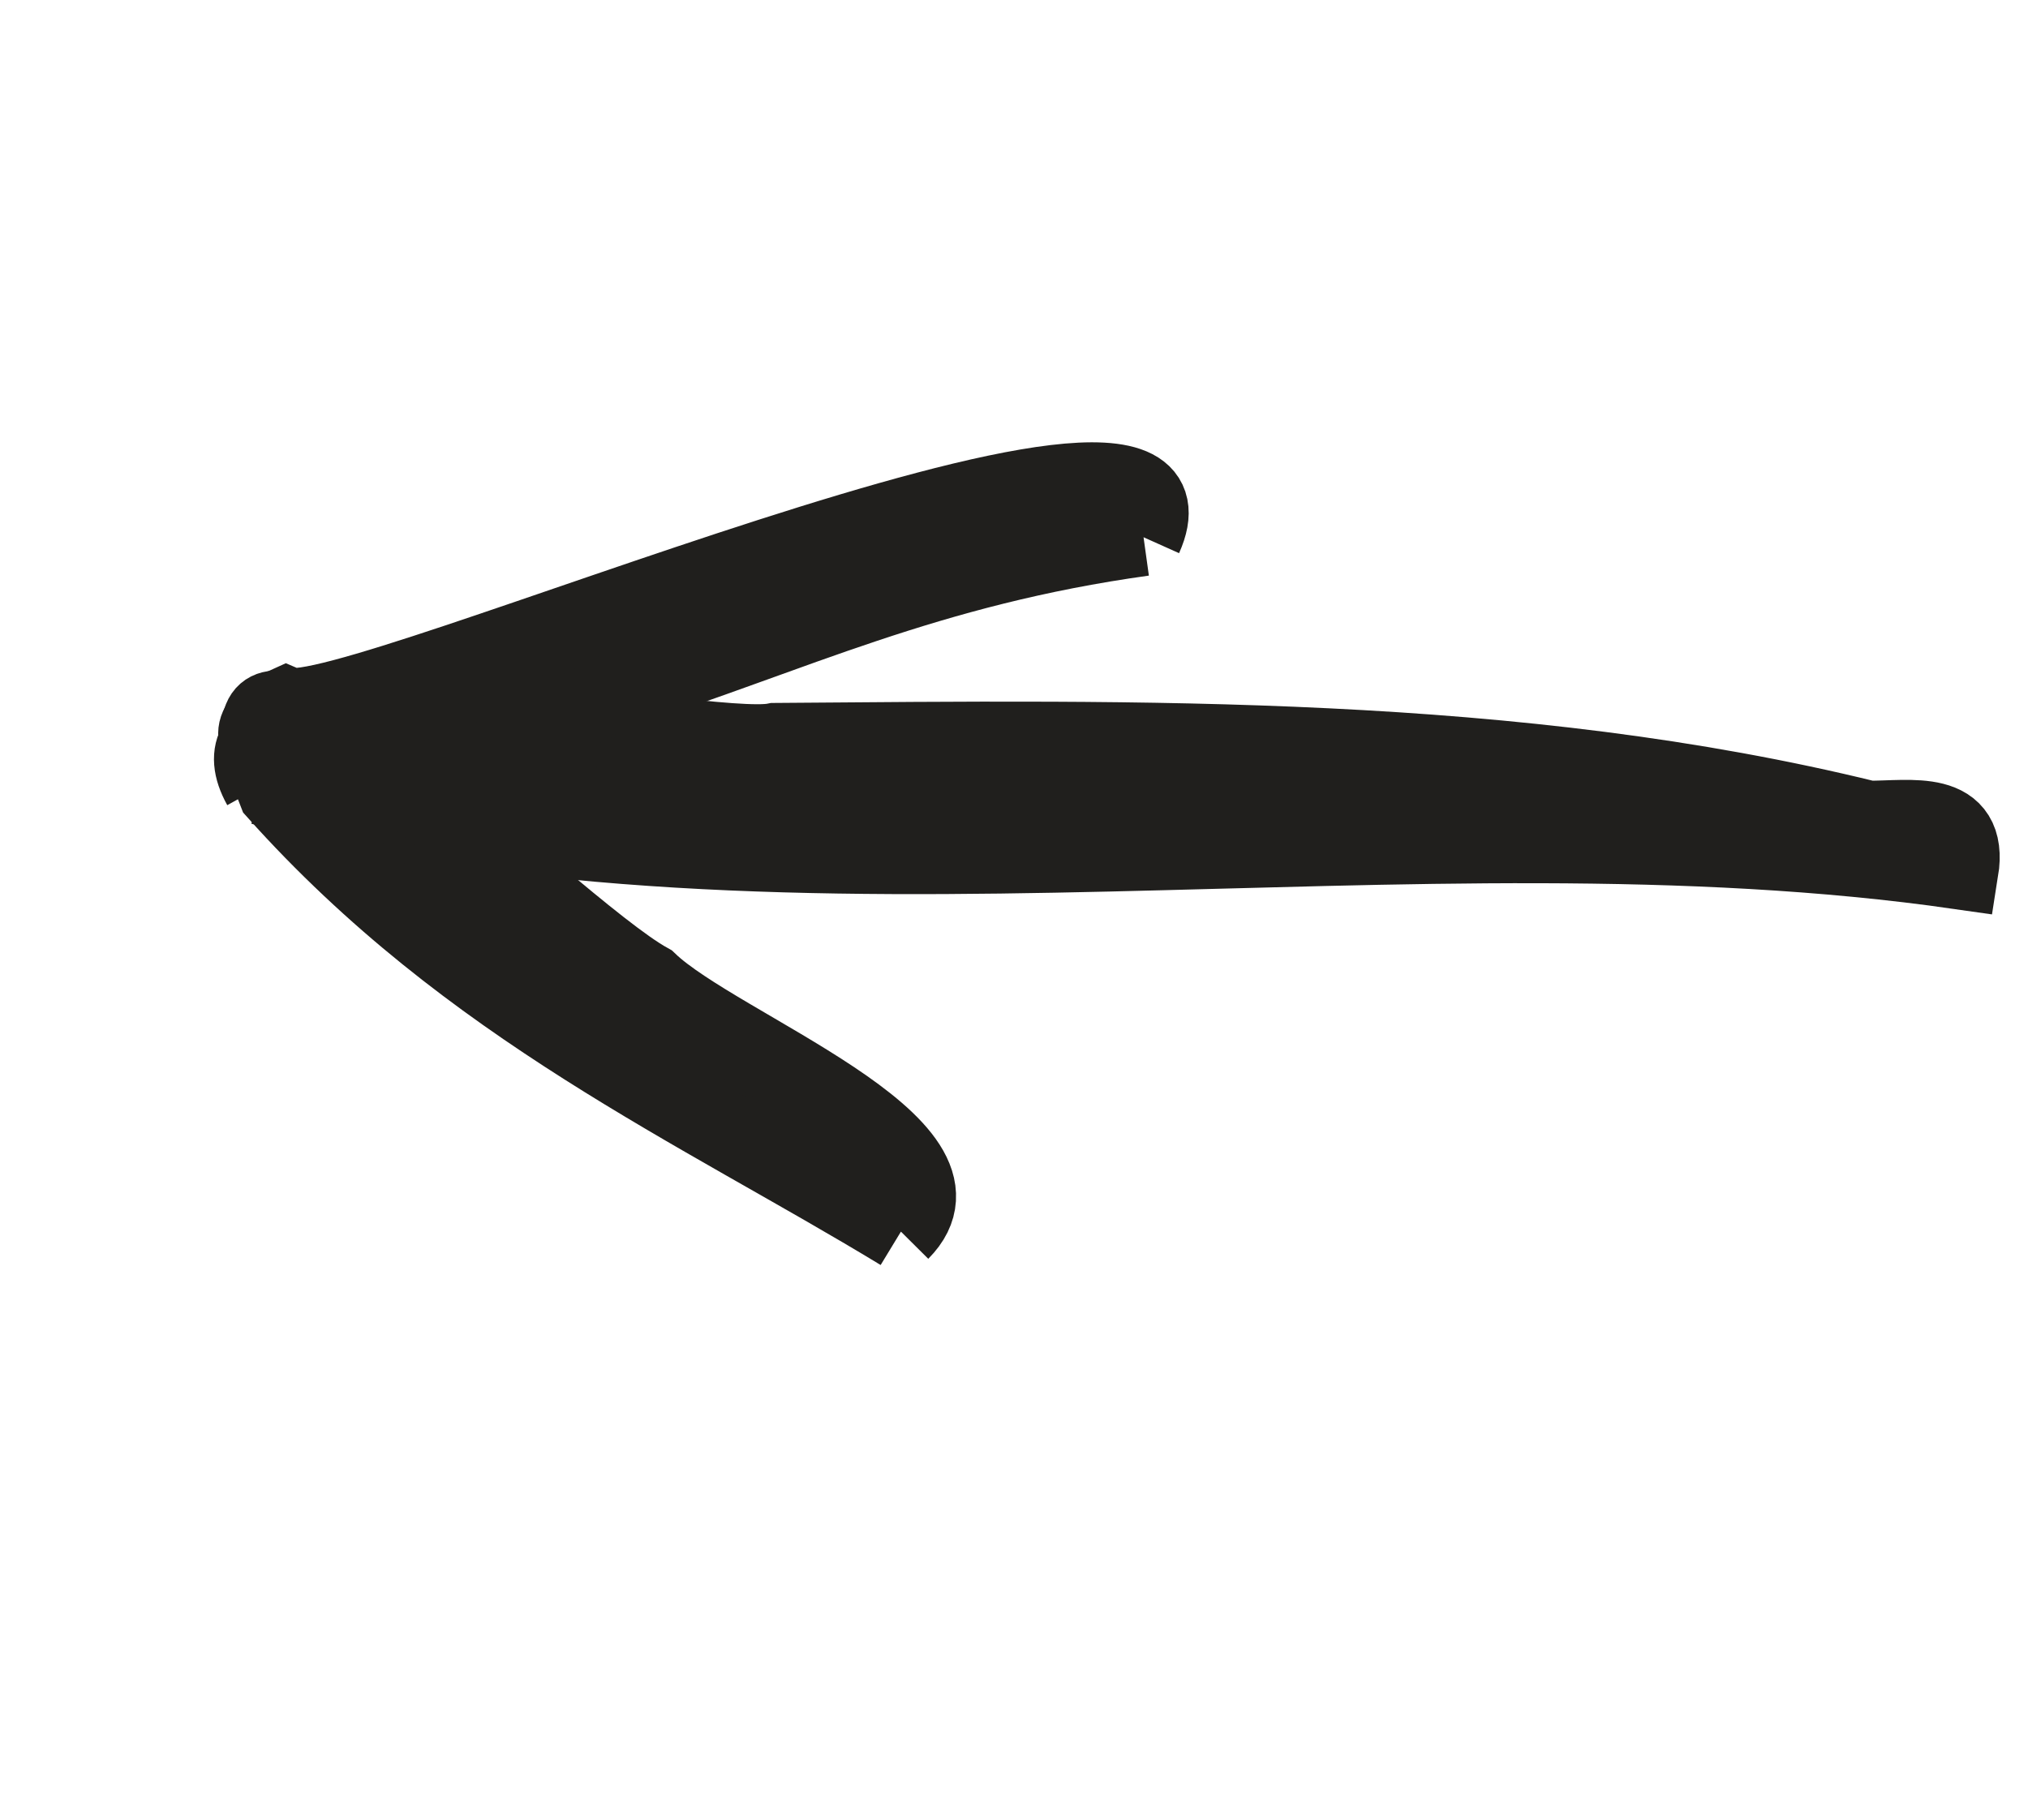
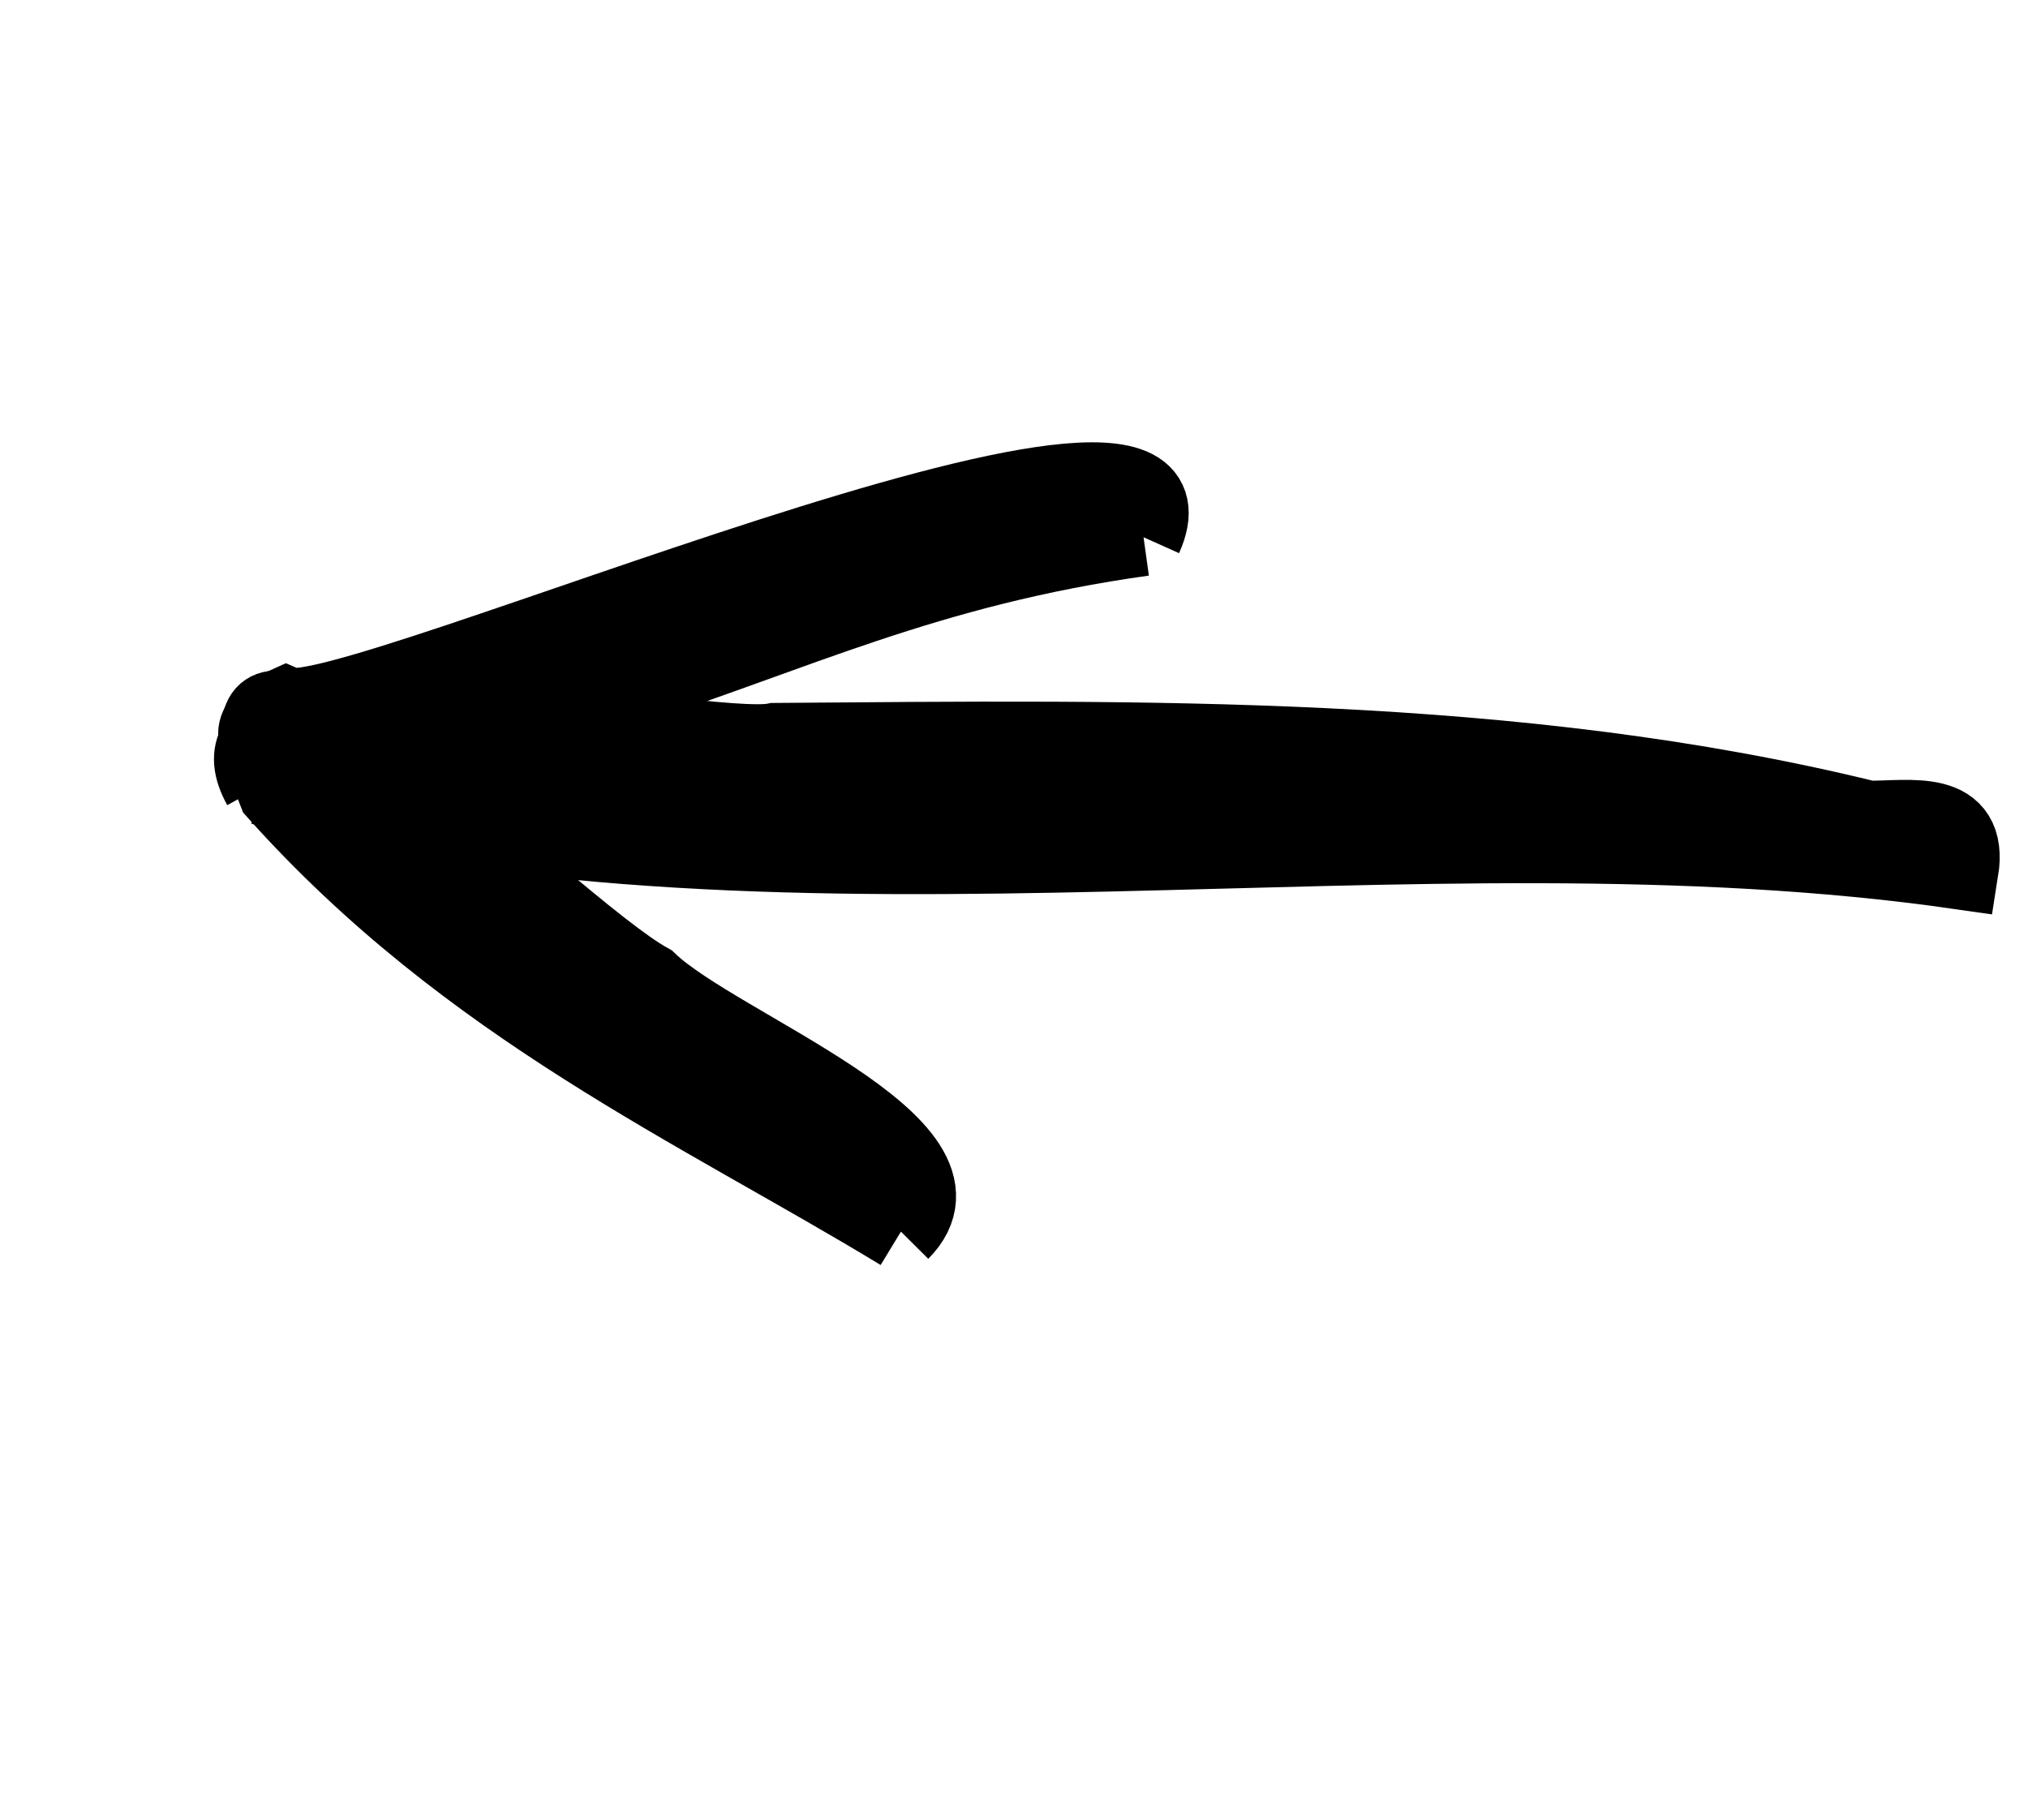
- <svg xmlns="http://www.w3.org/2000/svg" width="78" height="70" viewBox="0 0 78 70" fill="none">
-   <path d="M10.055 30.239C30.827 35.759 54.356 30.46 75.368 33.481C75.755 31.068 73.502 31.541 71.852 31.533C58.286 28.197 43.922 28.433 29.81 28.541C27.102 29.1 6.951 24.649 10.053 30.247" fill="#201F1D" />
-   <path d="M10.055 30.239C30.827 35.759 54.356 30.46 75.368 33.481C75.755 31.068 73.502 31.541 71.852 31.533C58.286 28.197 43.922 28.433 29.81 28.541C27.102 29.1 6.951 24.649 10.053 30.247" stroke="#201F1D" stroke-width="3" />
-   <path d="M34.65 47.381C26.855 42.646 18.059 38.745 10.645 30.455C6.877 20.982 21.052 35.623 24.943 37.776C27.607 40.327 37.905 44.081 34.639 47.367" fill="#201F1D" />
-   <path d="M34.65 47.381C26.855 42.646 18.059 38.745 10.645 30.455C6.877 20.982 21.052 35.623 24.943 37.776C27.607 40.327 37.905 44.081 34.639 47.367" stroke="#201F1D" stroke-width="3" />
-   <path d="M43.981 20.657C35.627 21.818 30.514 24.384 23.728 26.556C21.468 27.61 18.398 30.08 15.092 30.11C11.424 30.139 8.089 28.434 10.997 27.151C13.267 28.144 47.389 13.061 43.98 20.666" fill="#201F1D" />
-   <path d="M43.981 20.657C35.627 21.818 30.514 24.384 23.728 26.556C21.468 27.61 18.398 30.08 15.092 30.11C11.424 30.139 8.089 28.434 10.997 27.151C13.267 28.144 47.389 13.061 43.98 20.666" stroke="#201F1D" stroke-width="3" />
+ <svg xmlns="http://www.w3.org/2000/svg" width="78" height="70" viewBox="0 0 78 70" fill="currentColor">
+   <path d="M10.055 30.239C30.827 35.759 54.356 30.46 75.368 33.481C75.755 31.068 73.502 31.541 71.852 31.533C58.286 28.197 43.922 28.433 29.81 28.541C27.102 29.1 6.951 24.649 10.053 30.247" fill="currentColor" />
+   <path d="M10.055 30.239C30.827 35.759 54.356 30.46 75.368 33.481C75.755 31.068 73.502 31.541 71.852 31.533C58.286 28.197 43.922 28.433 29.81 28.541C27.102 29.1 6.951 24.649 10.053 30.247" stroke="currentColor" stroke-width="3" />
+   <path d="M34.65 47.381C26.855 42.646 18.059 38.745 10.645 30.455C6.877 20.982 21.052 35.623 24.943 37.776C27.607 40.327 37.905 44.081 34.639 47.367" fill="currentColor" />
+   <path d="M34.65 47.381C26.855 42.646 18.059 38.745 10.645 30.455C6.877 20.982 21.052 35.623 24.943 37.776C27.607 40.327 37.905 44.081 34.639 47.367" stroke="currentColor" stroke-width="3" />
+   <path d="M43.981 20.657C35.627 21.818 30.514 24.384 23.728 26.556C21.468 27.61 18.398 30.08 15.092 30.11C11.424 30.139 8.089 28.434 10.997 27.151C13.267 28.144 47.389 13.061 43.98 20.666" fill="currentColor" />
+   <path d="M43.981 20.657C35.627 21.818 30.514 24.384 23.728 26.556C21.468 27.61 18.398 30.08 15.092 30.11C11.424 30.139 8.089 28.434 10.997 27.151C13.267 28.144 47.389 13.061 43.98 20.666" stroke="currentColor" stroke-width="3" />
</svg>
